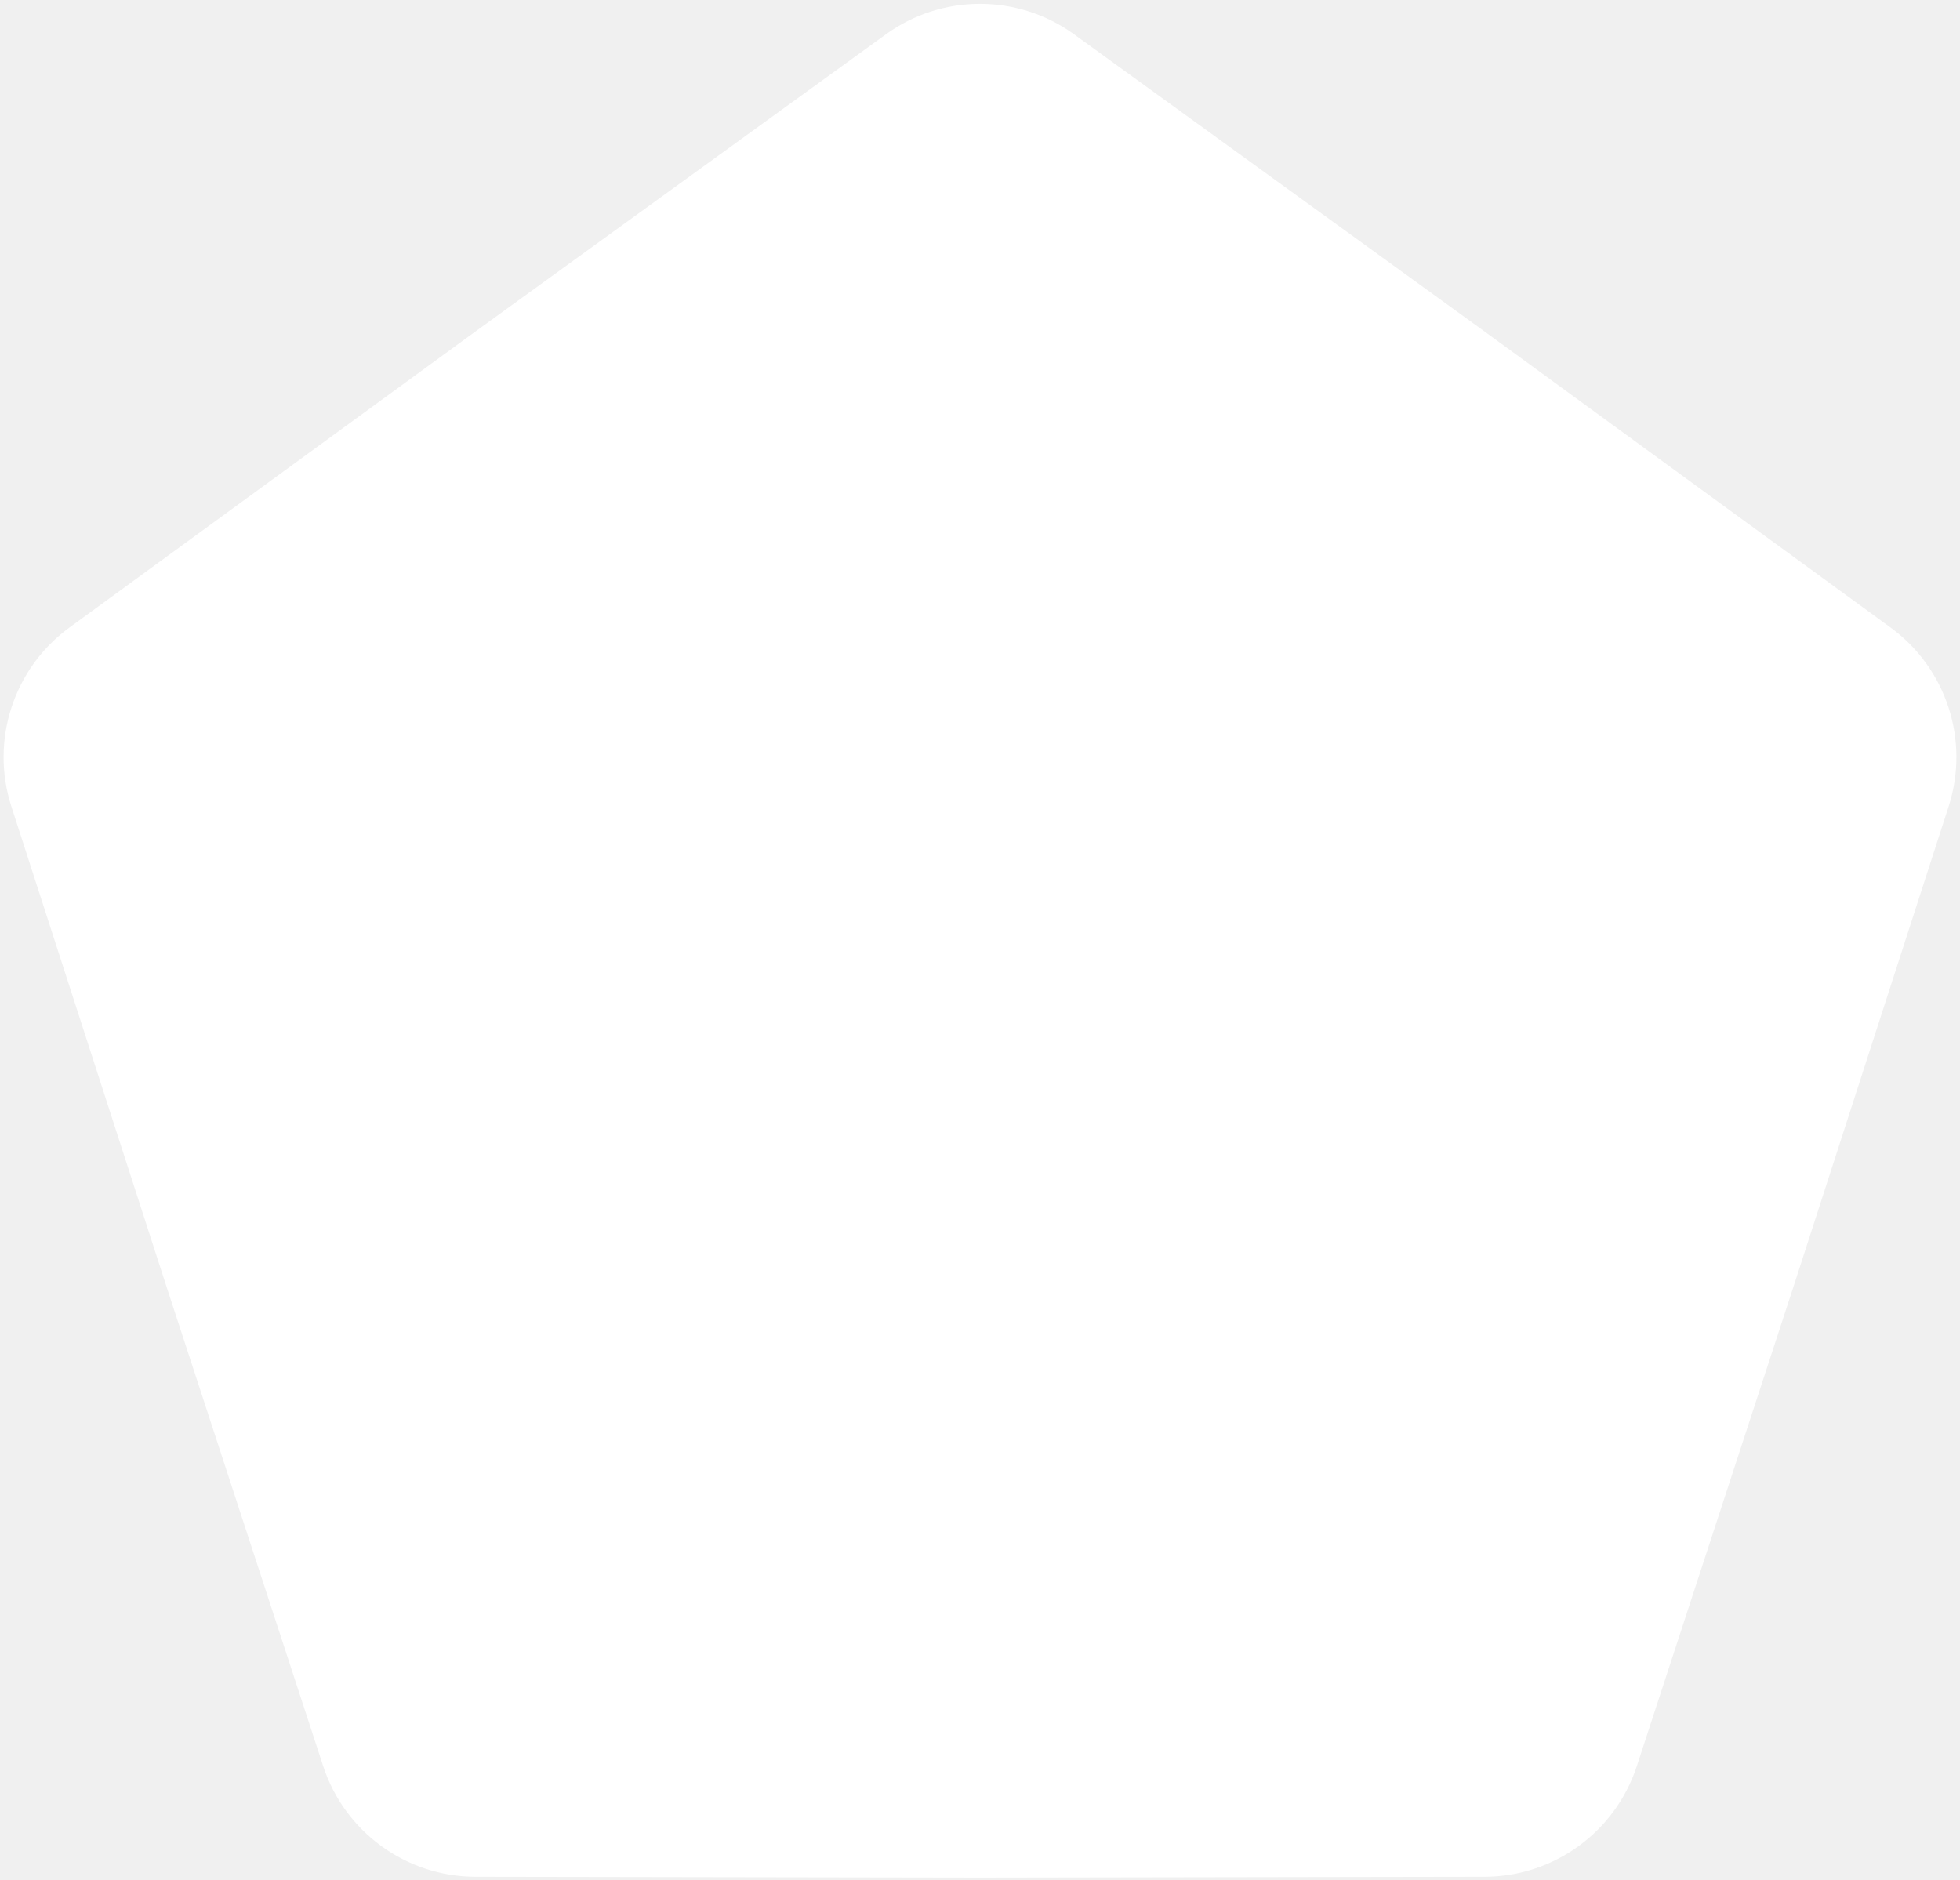
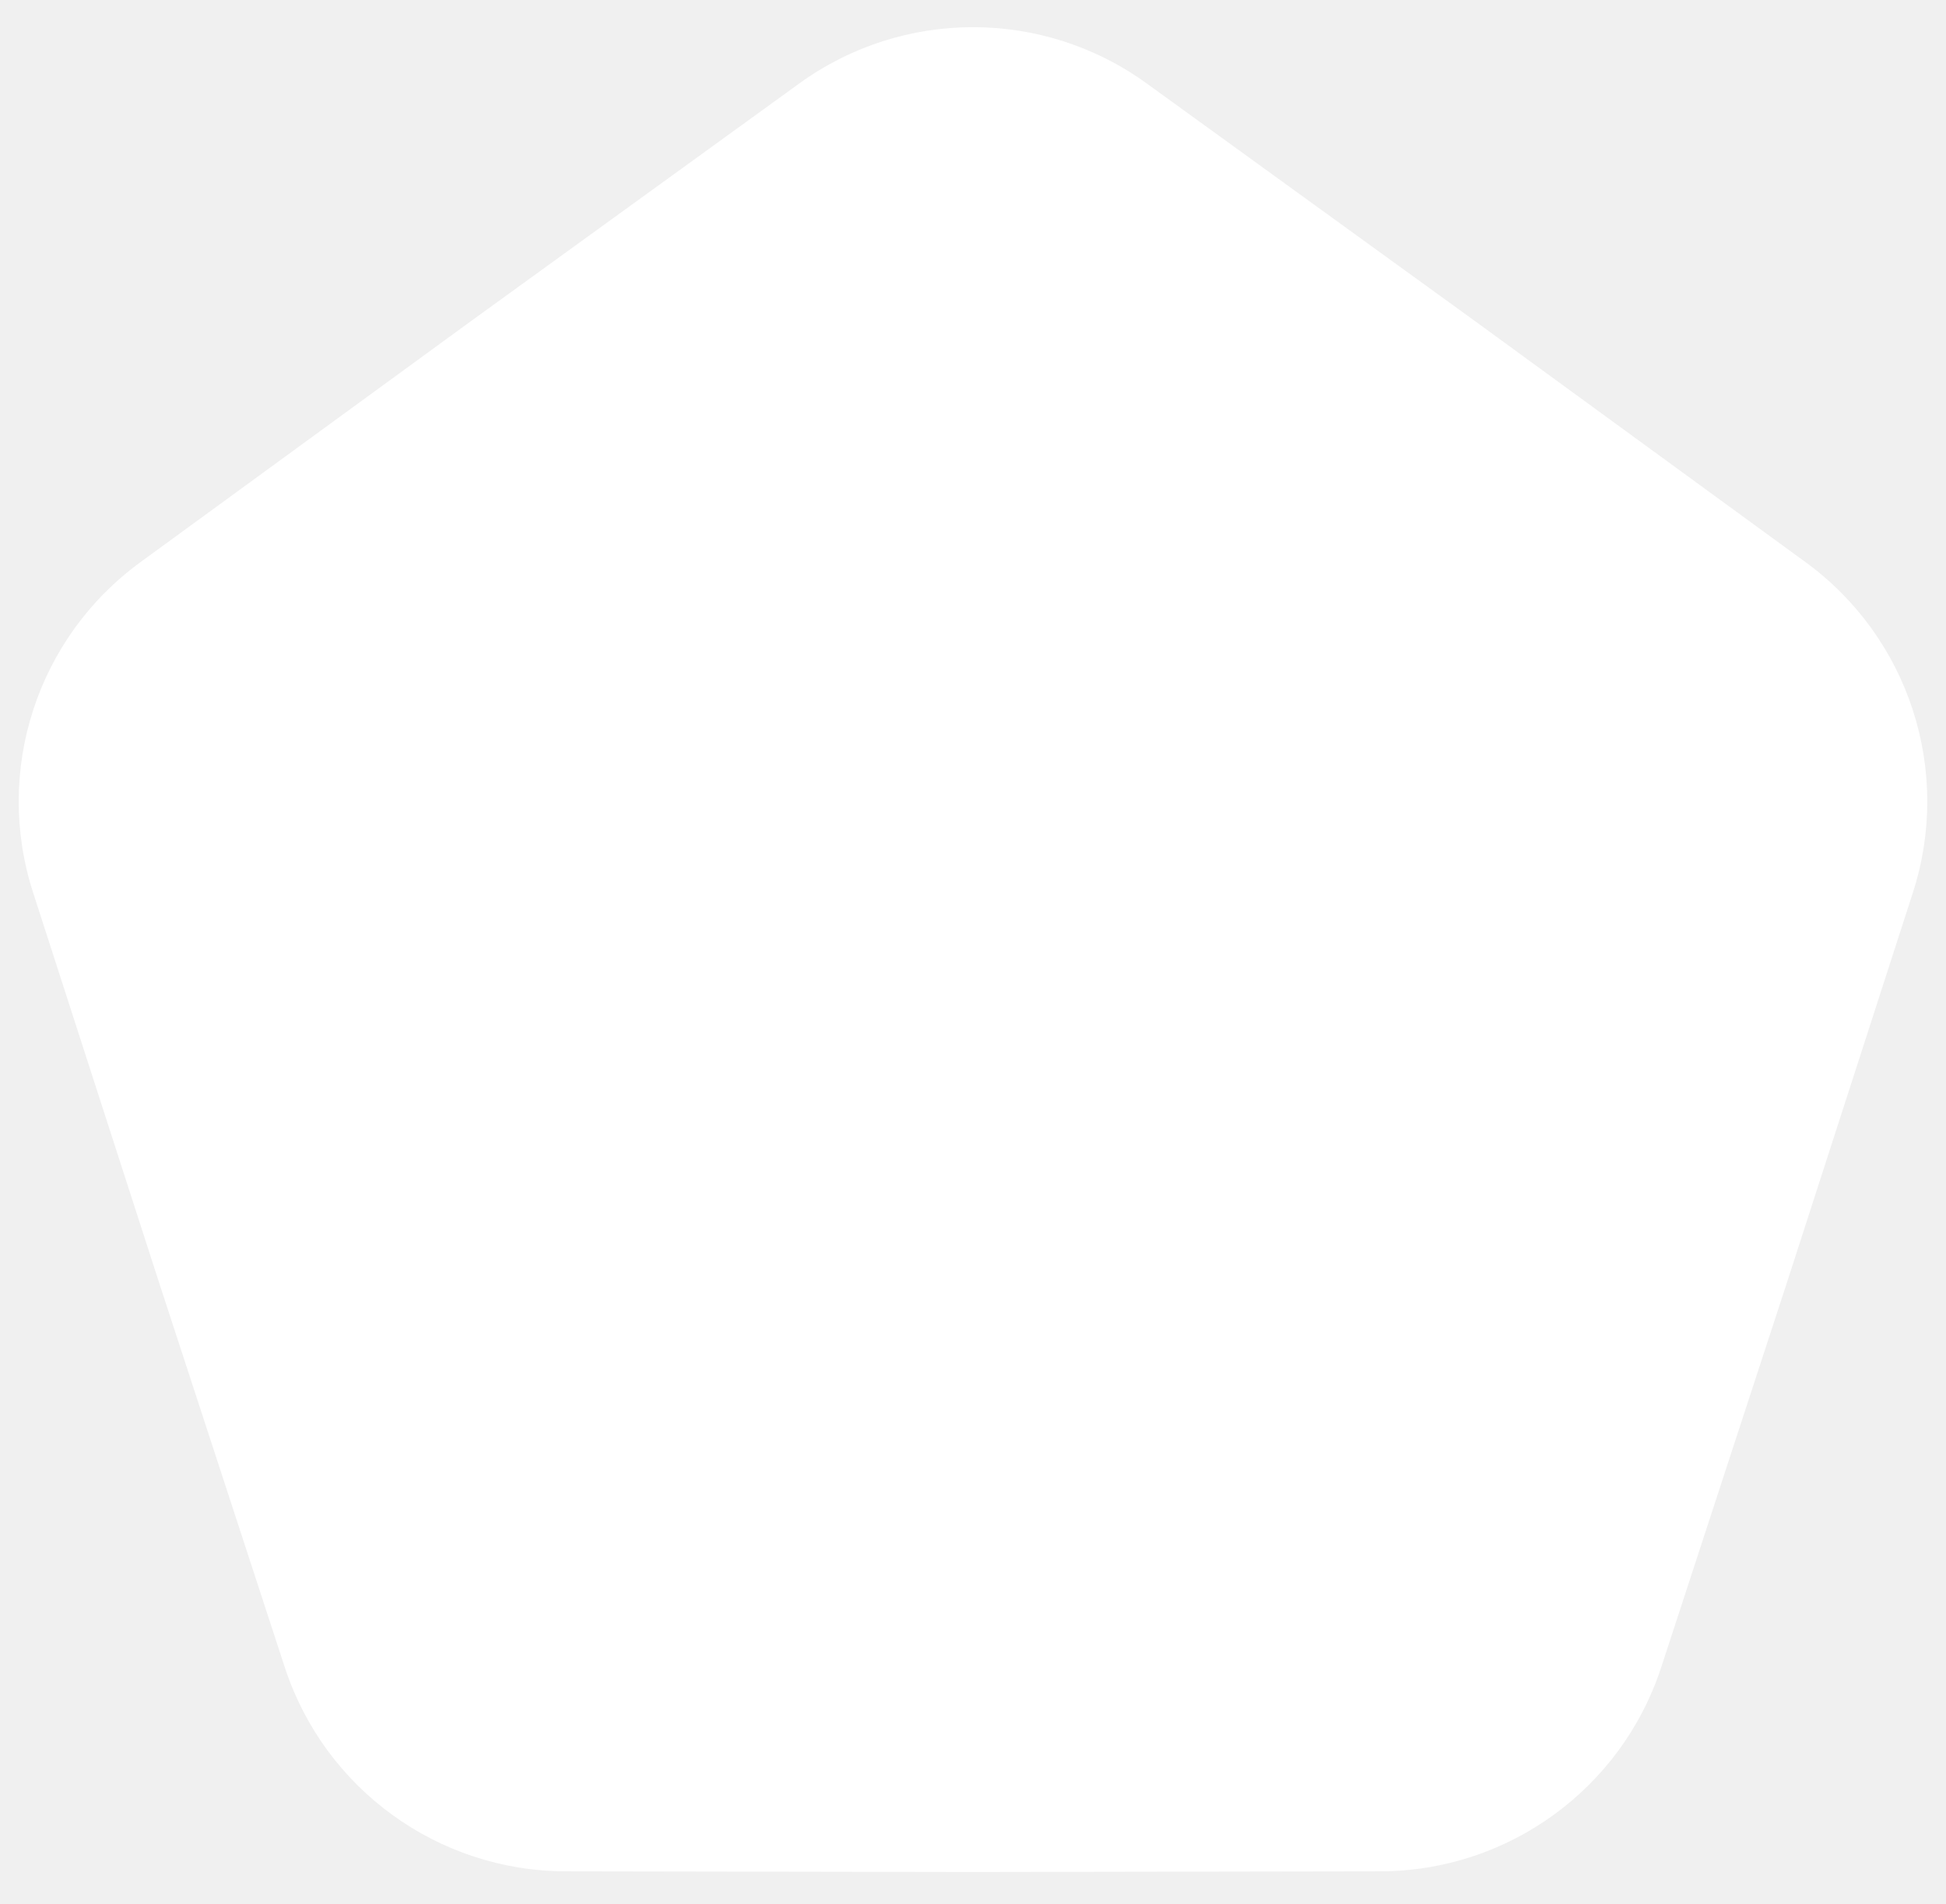
- <svg xmlns="http://www.w3.org/2000/svg" width="464" height="445" viewBox="0 0 464 445" fill="none">
-   <path d="M209.716 8.134C223.012 -1.493 240.988 -1.493 254.284 8.134L351.027 78.174L447.534 148.538C460.798 158.209 466.353 175.304 461.306 190.925L424.589 304.576L387.492 418.103C382.393 433.707 367.85 444.273 351.435 444.3L232 444.5L112.565 444.3C96.15 444.273 81.607 433.707 76.508 418.103L39.411 304.576L2.694 190.925C-2.353 175.304 3.202 158.209 16.466 148.538L112.973 78.174L209.716 8.134Z" fill="white" />
+ <svg xmlns="http://www.w3.org/2000/svg" width="46" height="45" viewBox="0 0 46 45" fill="none">
+   <path d="M18.895 1.972C21.344 0.199 24.656 0.199 27.105 1.972L34.903 7.617L42.681 13.289C45.125 15.07 46.148 18.22 45.218 21.097L42.259 30.258L39.269 39.408C38.33 42.282 35.651 44.229 32.627 44.234L23 44.25L13.373 44.234C10.349 44.229 7.67 42.282 6.731 39.408L3.741 30.258L0.782 21.097C-0.148 18.22 0.875 15.07 3.319 13.289L11.097 7.617L18.895 1.972Z" fill="white" />
</svg>
